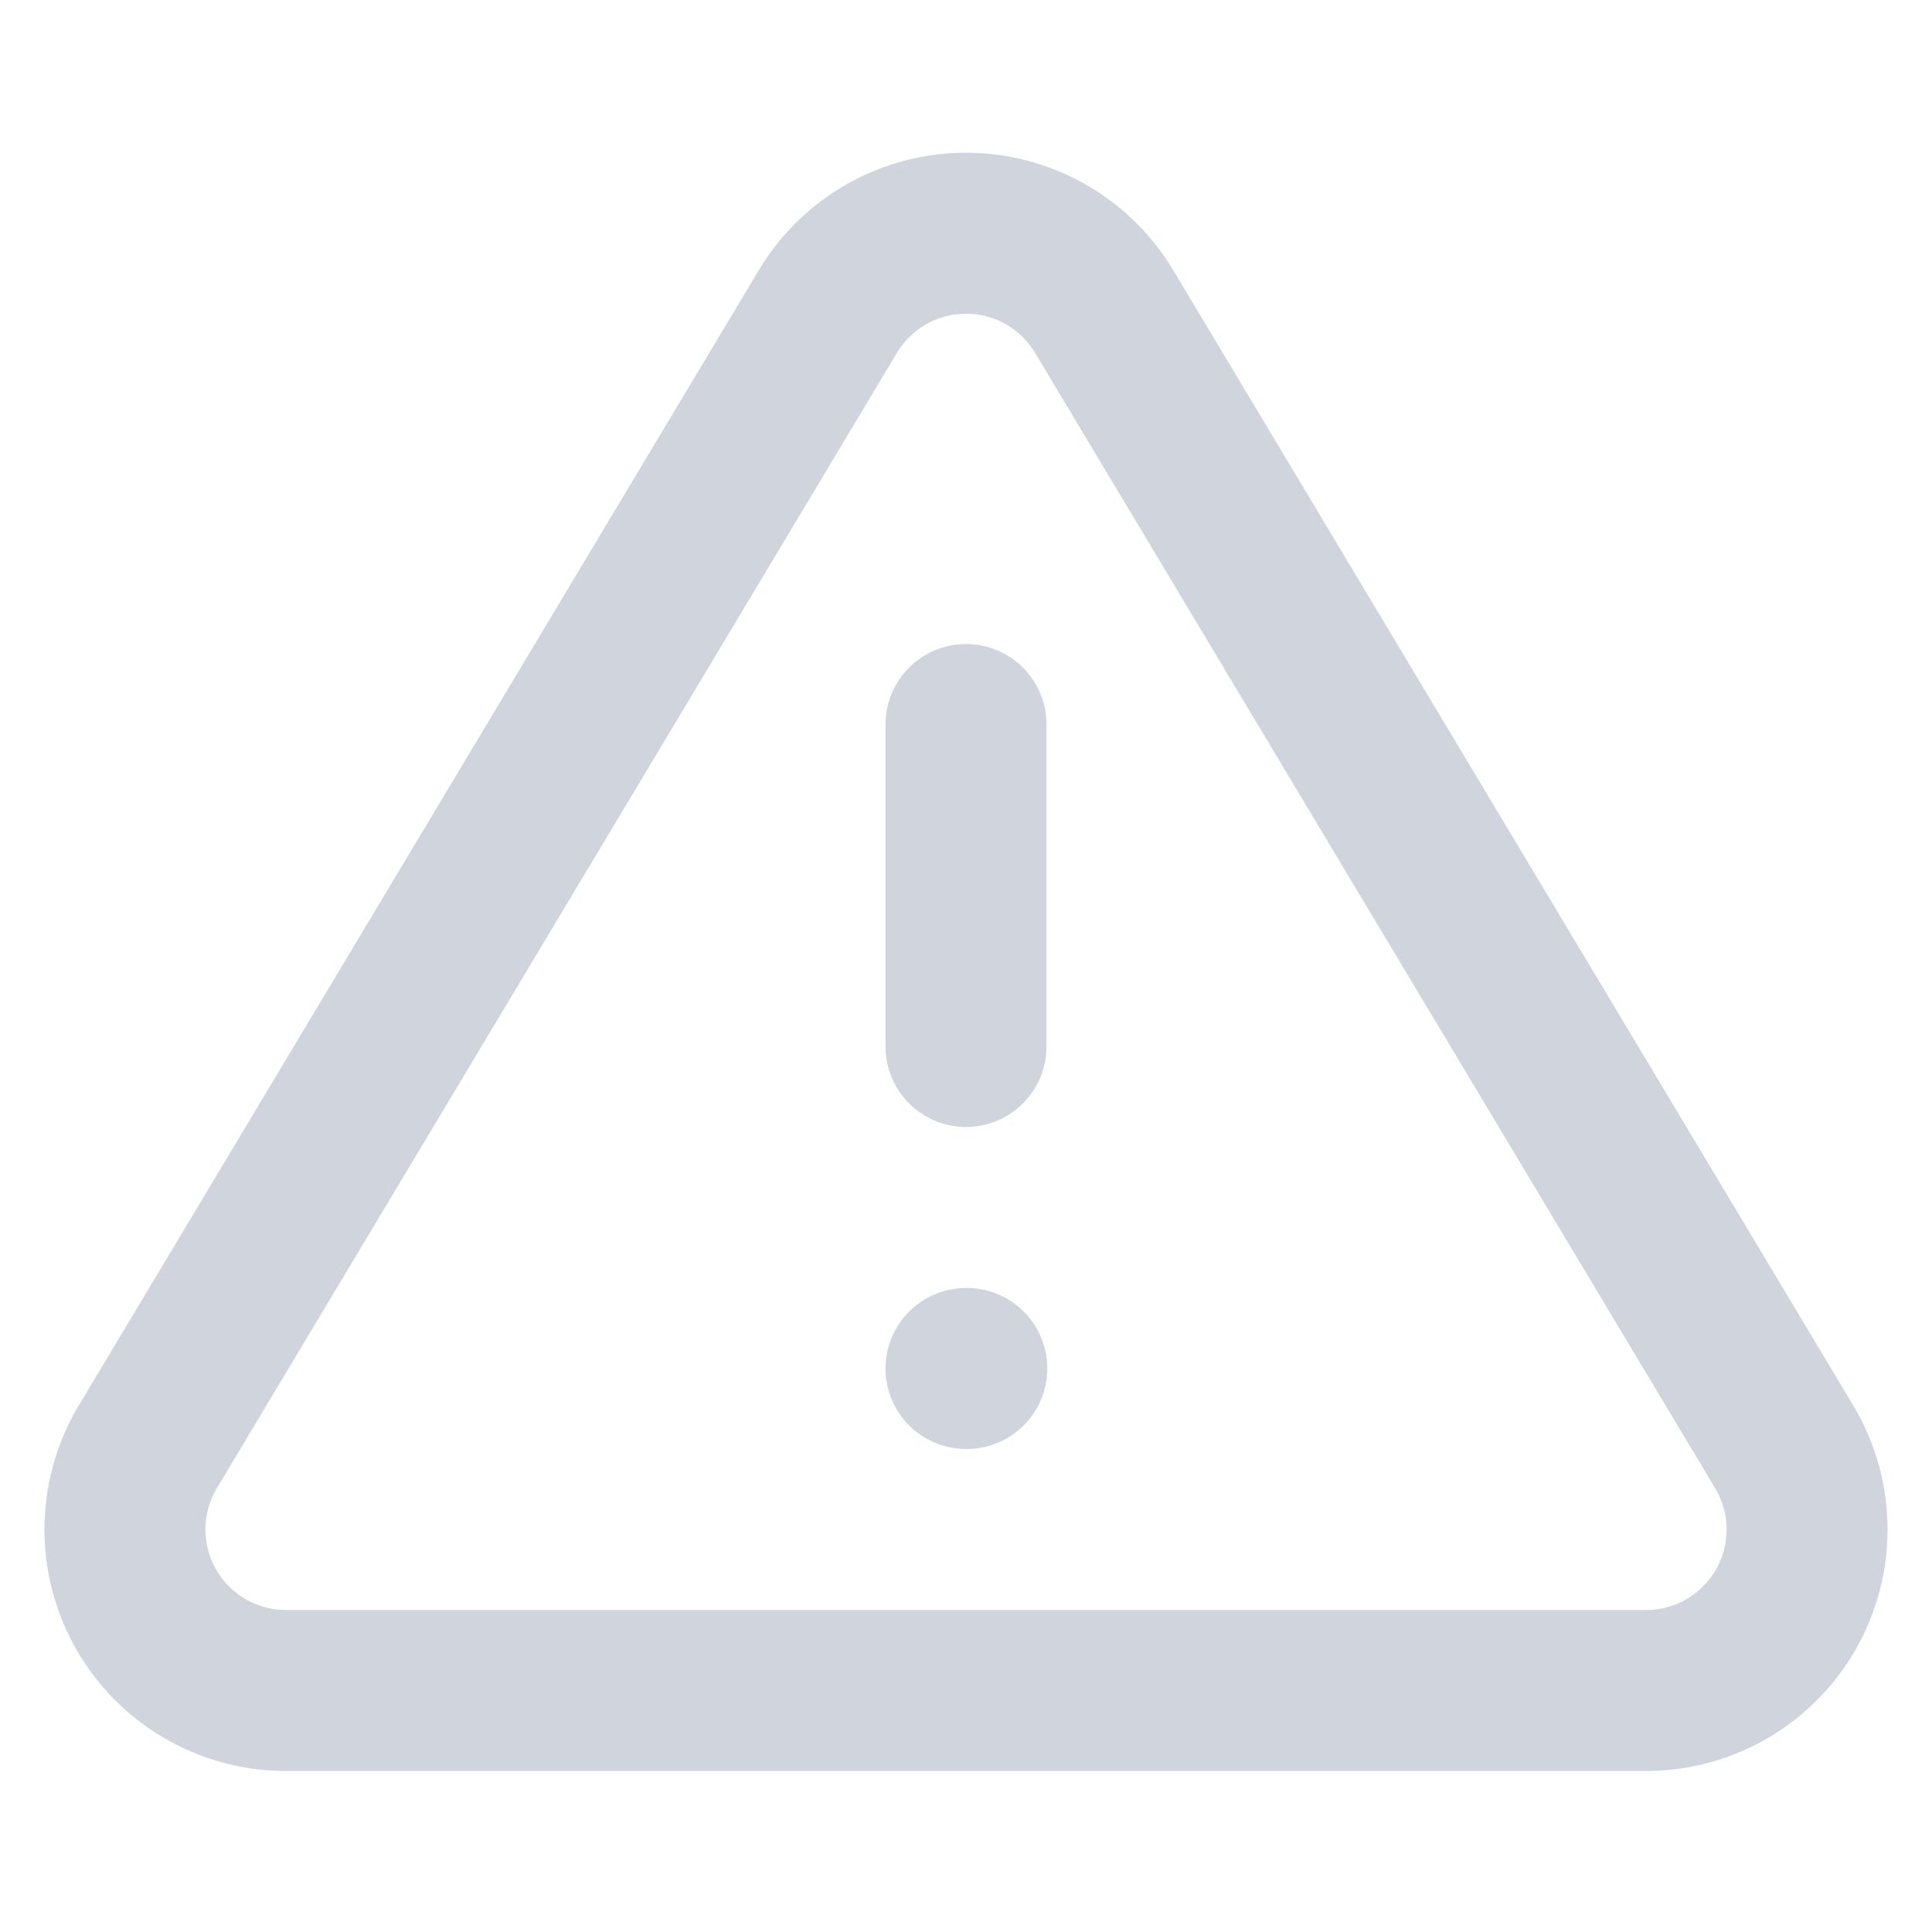
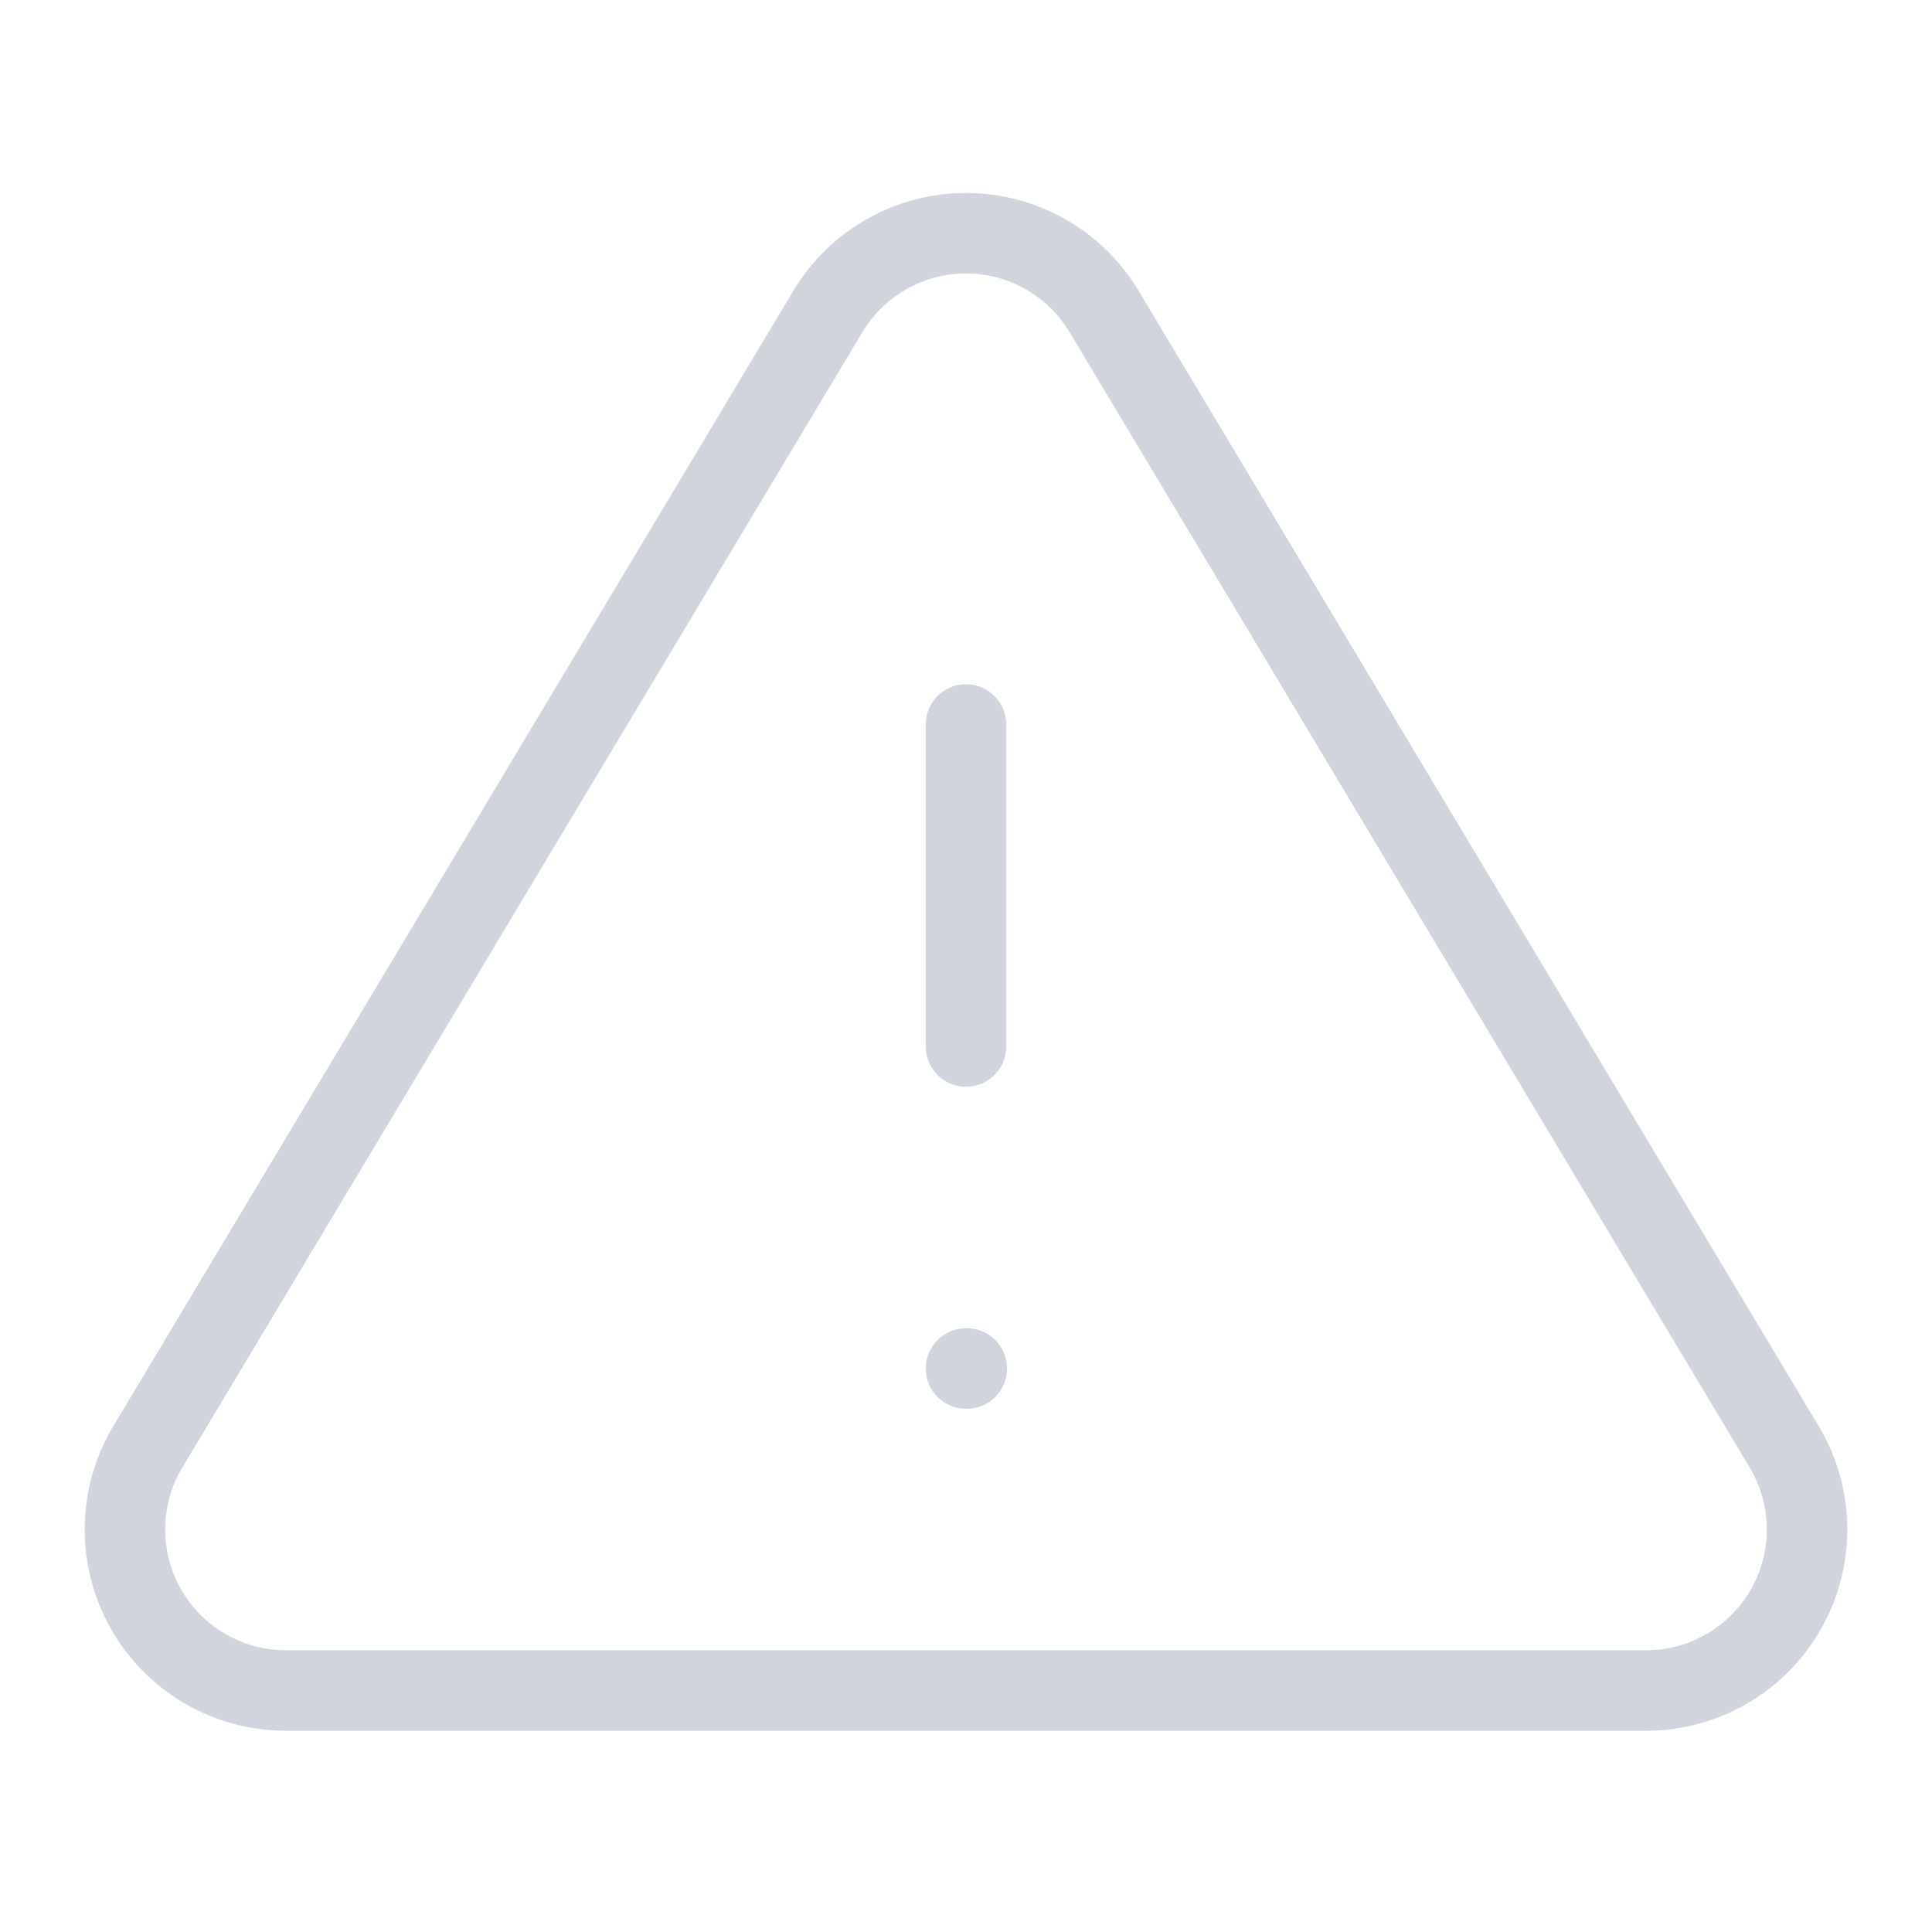
- <svg xmlns="http://www.w3.org/2000/svg" width="24" height="24" viewBox="0 0 24 24" fill="none" stroke="#D0D5DD" stroke-width="2" stroke-linecap="round" stroke-linejoin="round" class="feather feather-alert-triangle">
+ <svg xmlns="http://www.w3.org/2000/svg" width="24" height="24" viewBox="0 0 24 24" fill="none" stroke="#D0D5DD" strokeWidth="2" stroke-linecap="round" stroke-linejoin="round" class="feather feather-alert-triangle">
  <path d="M10.29 3.86L1.82 18a2 2 0 0 0 1.71 3h16.94a2 2 0 0 0 1.71-3L13.71 3.86a2 2 0 0 0-3.42 0z" />
  <line x1="12" y1="9" x2="12" y2="13" />
  <line x1="12" y1="17" x2="12.01" y2="17" />
</svg>
